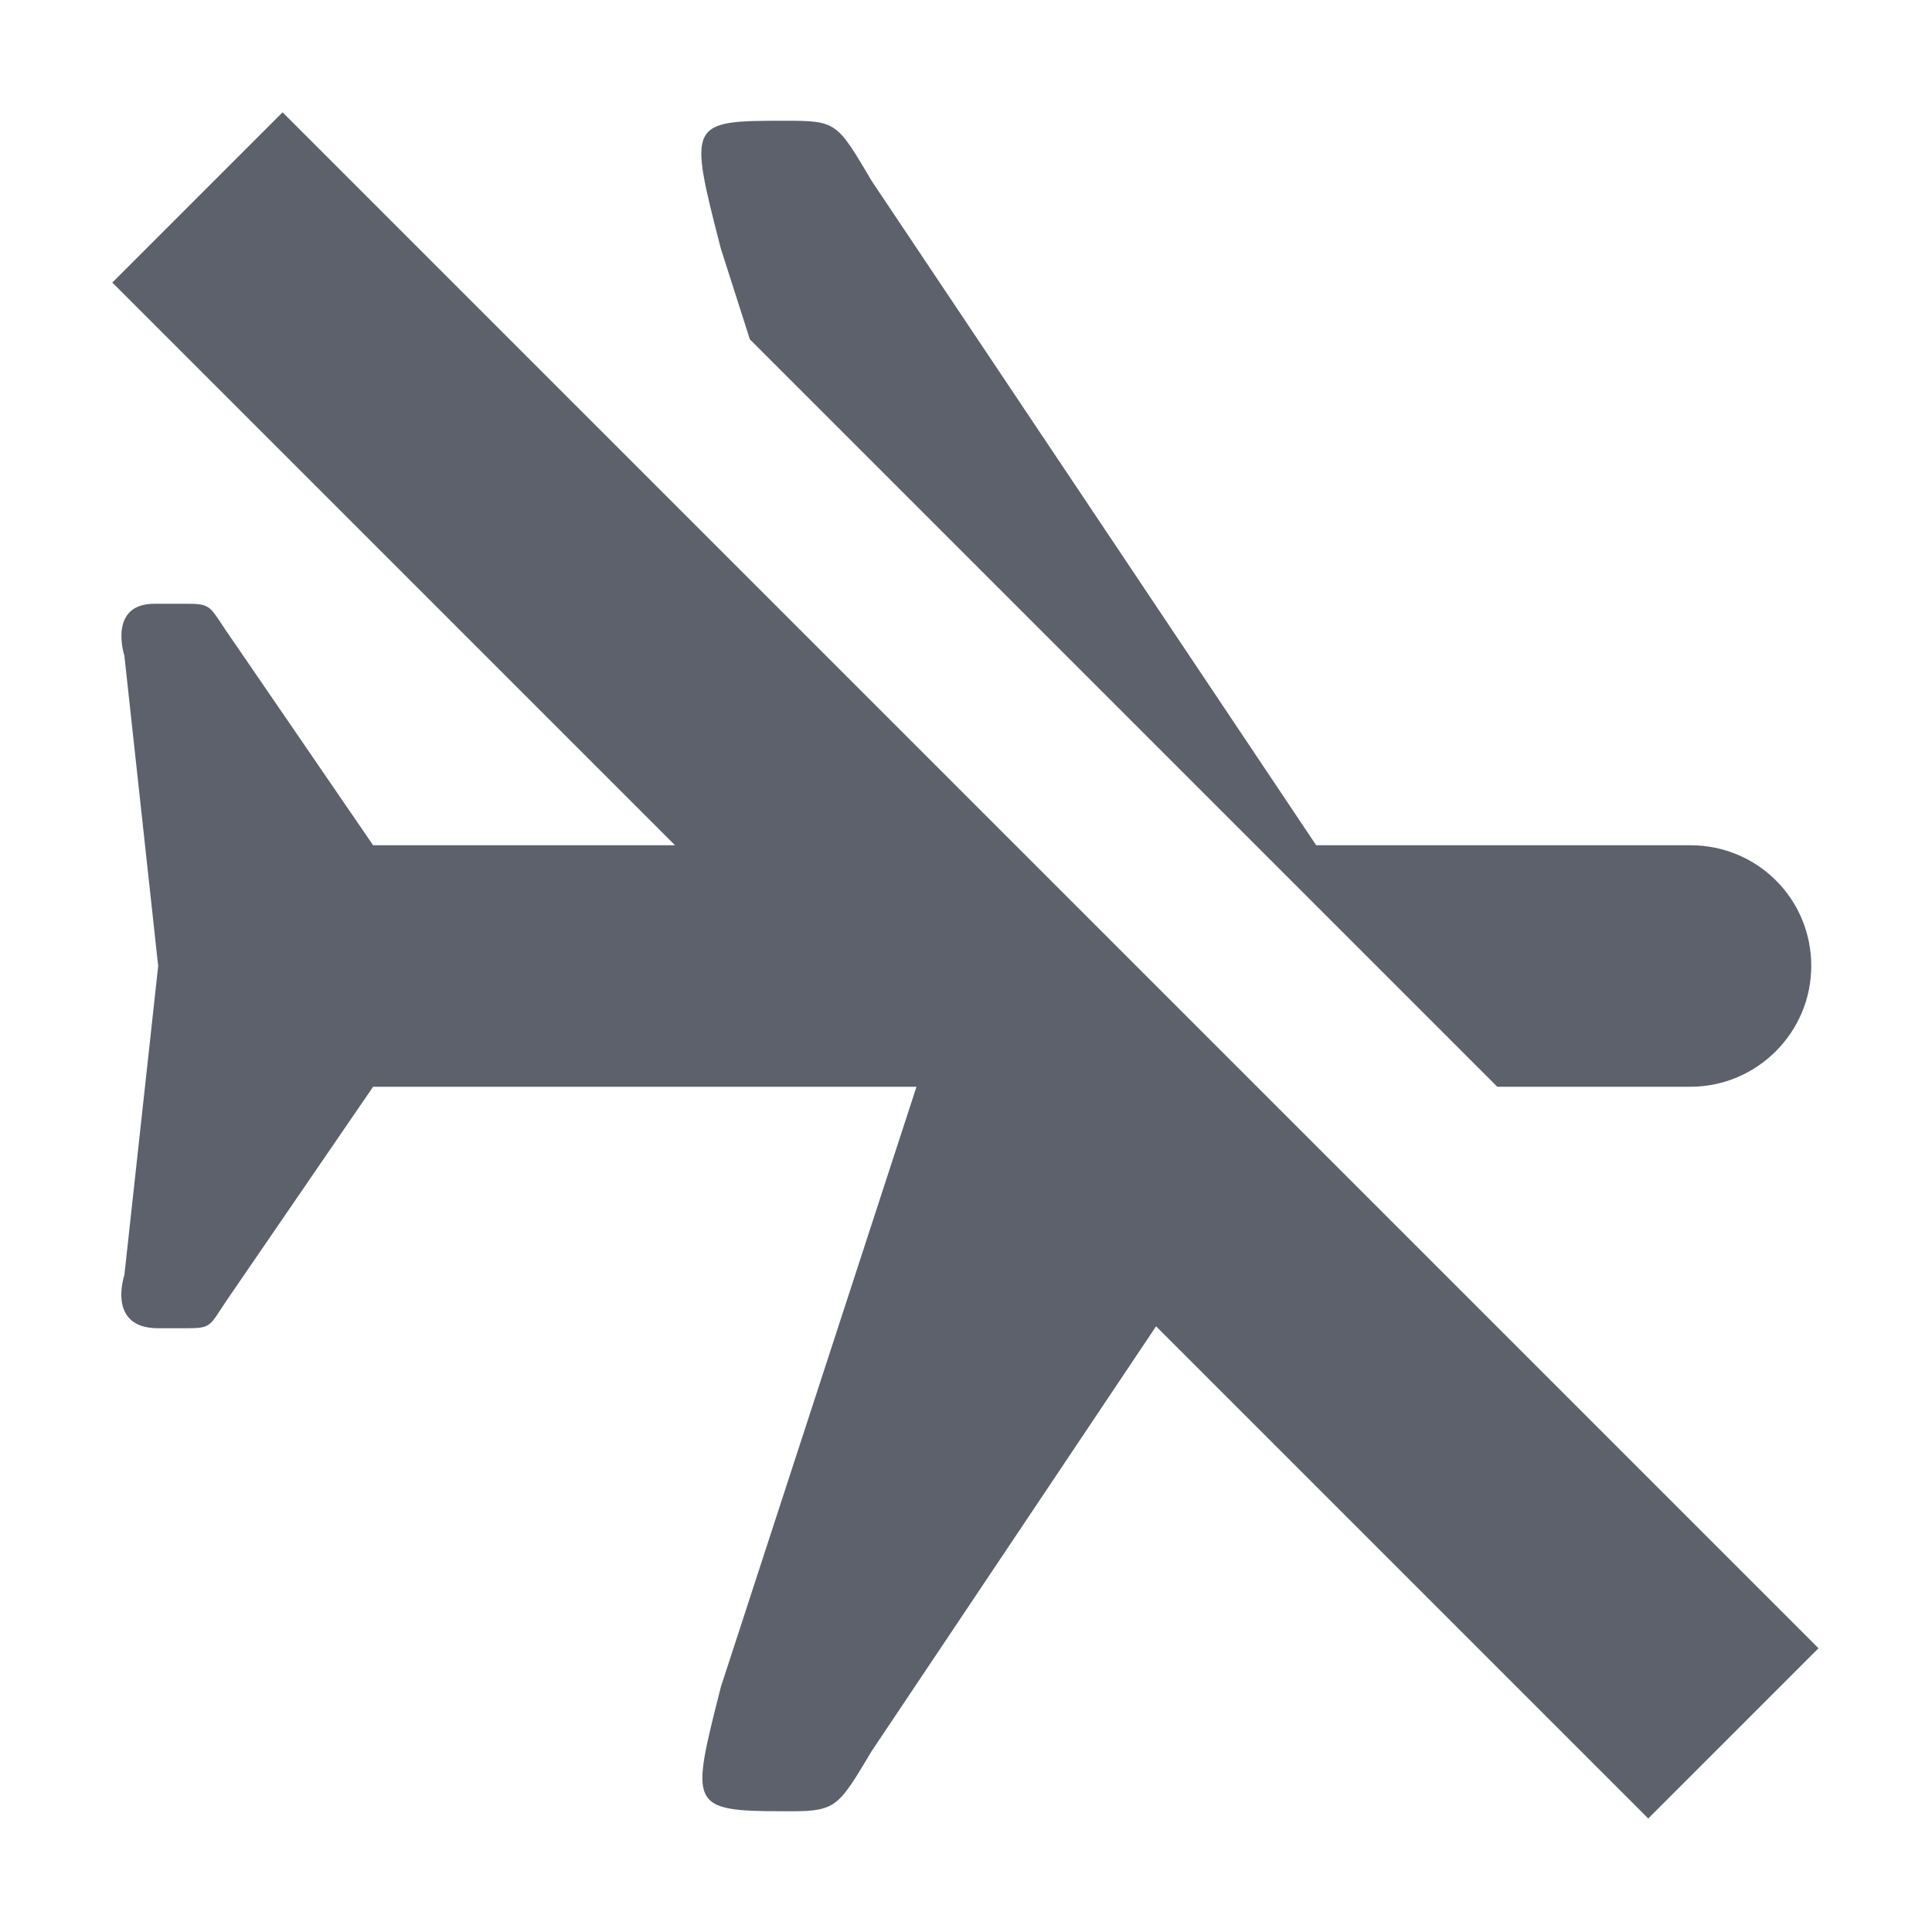
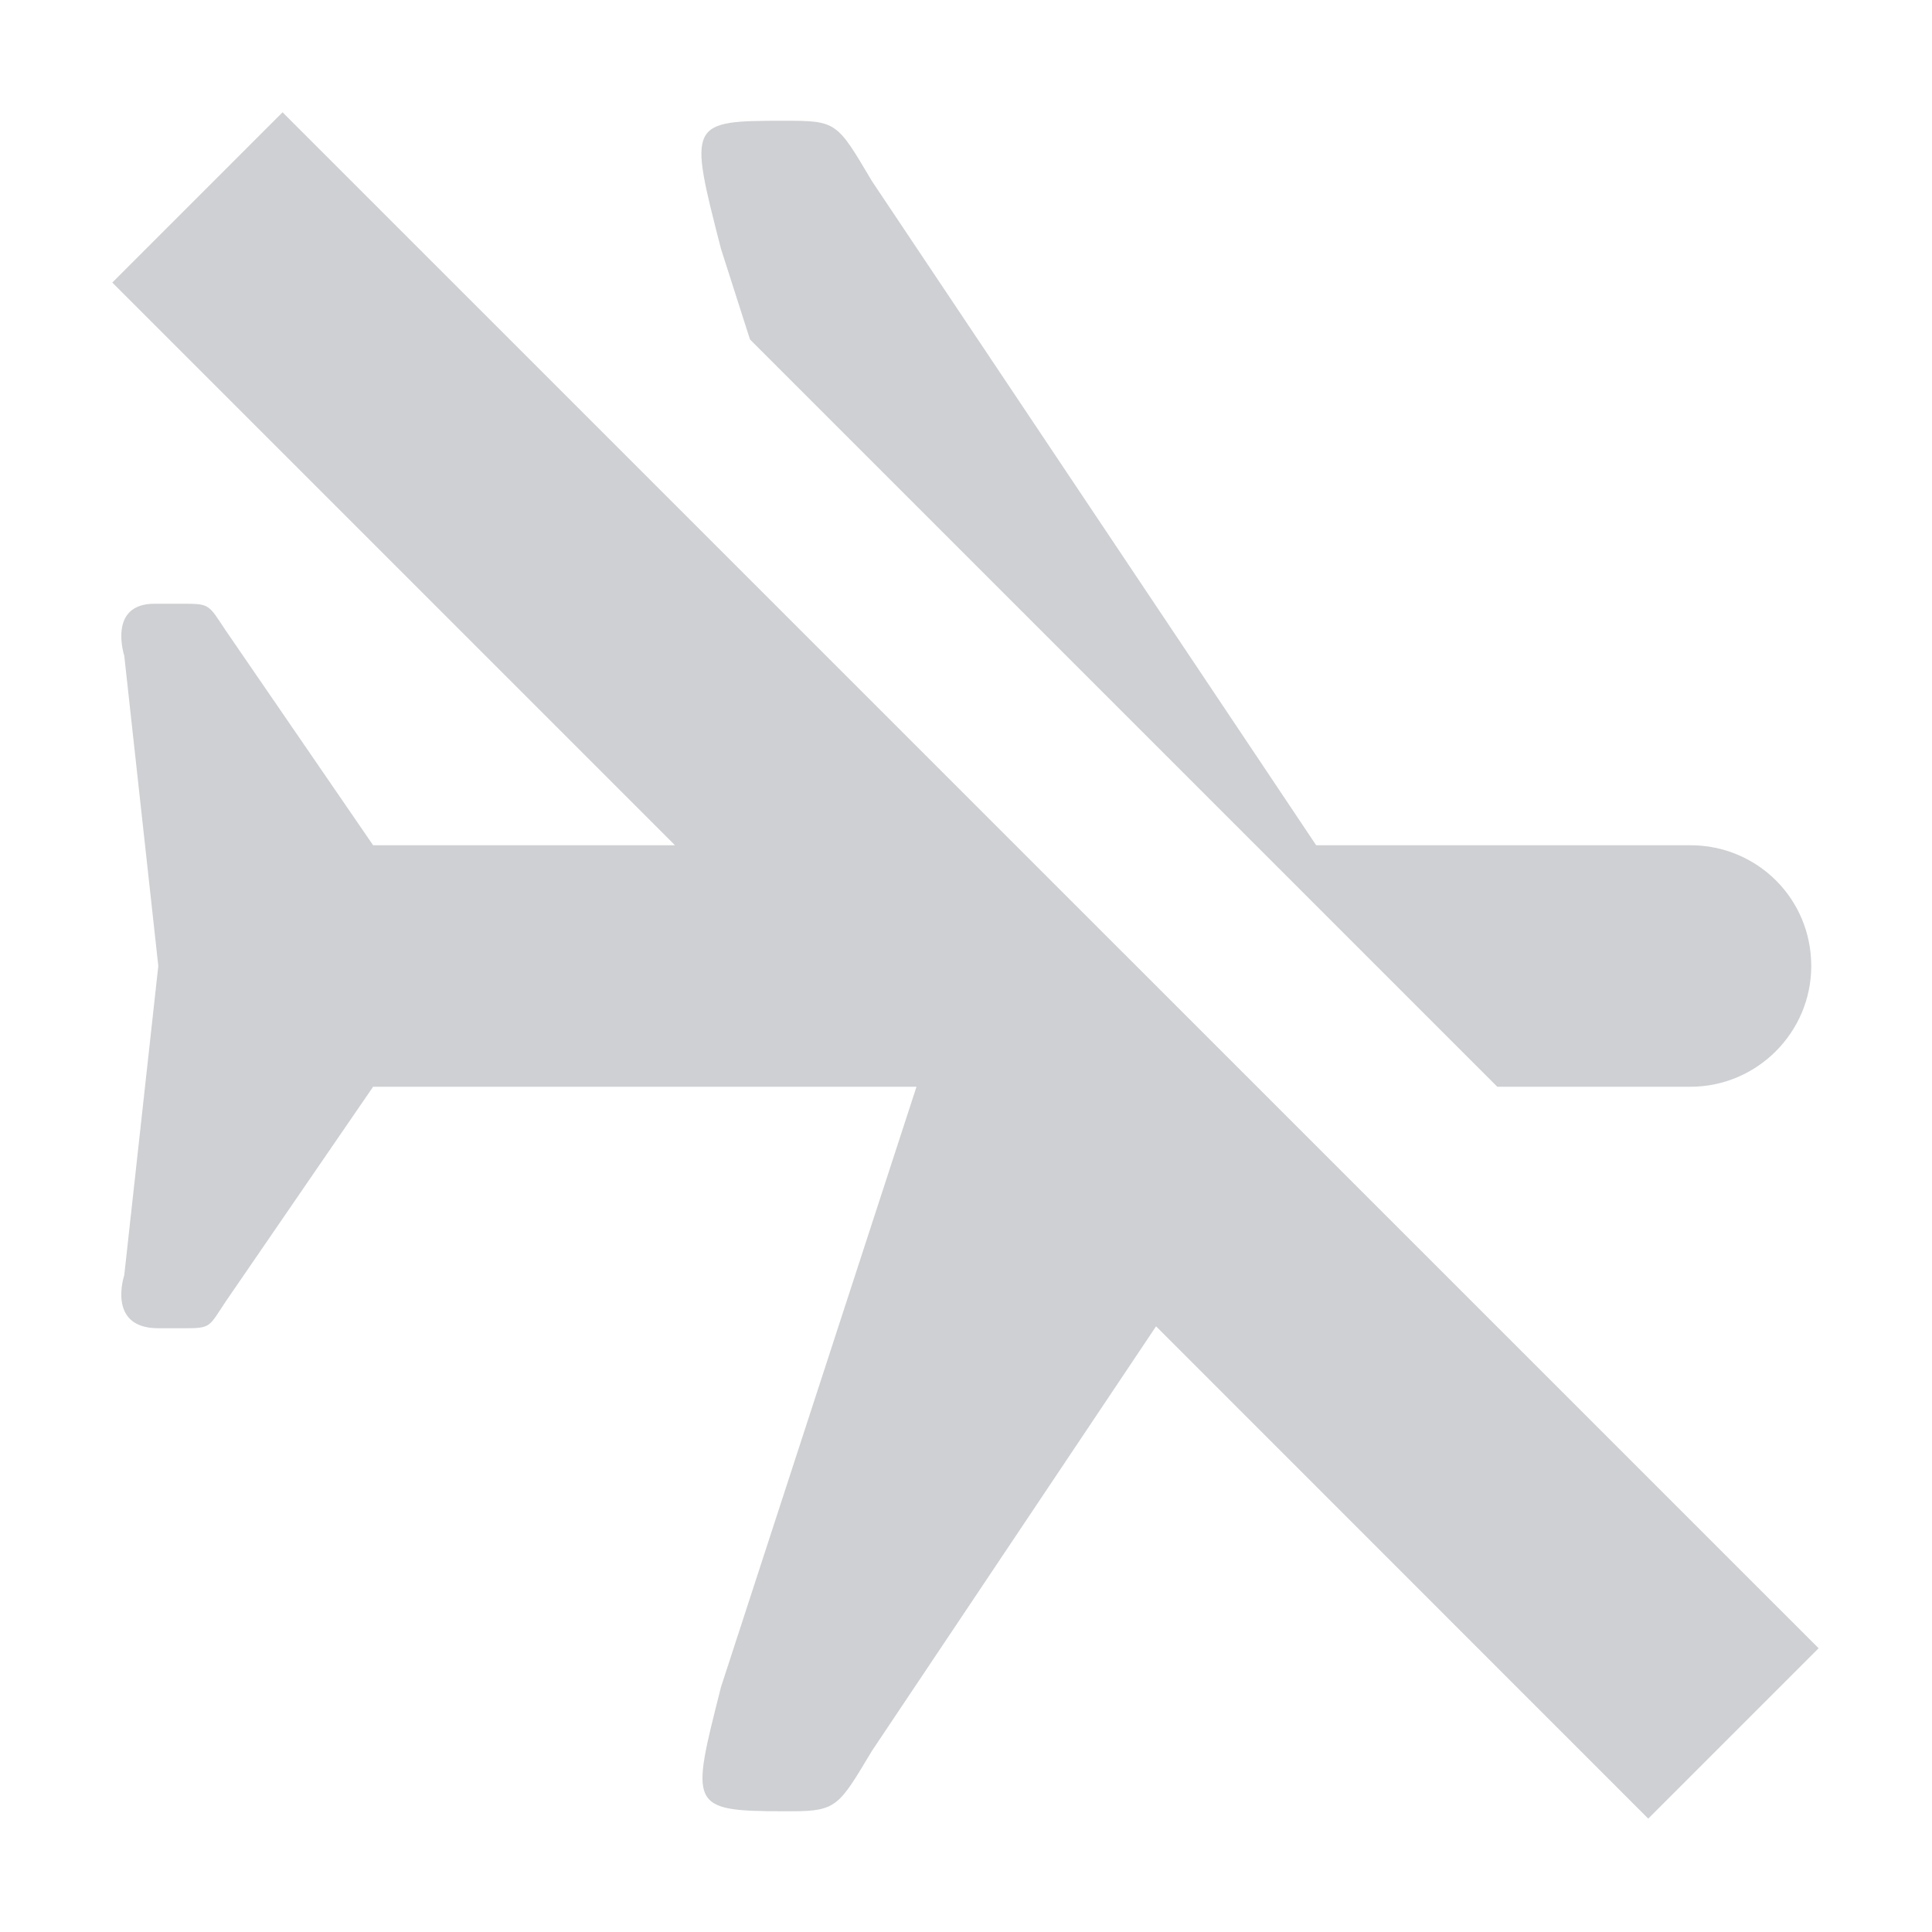
<svg xmlns="http://www.w3.org/2000/svg" width="16" height="16" version="1.1">
-   <path style="fill:#5c616c" d="M 15,8 C 15,8.55 14.55,9 14,9 H 12.4 L 6.21,2.81 5.97,2.06 C 5.7,1.01 5.7,1 6.5,1 6.93,1 6.93,1.01 7.22,1.5 L 10.9,7 H 14 C 14.55,7 15,7.44 15,8 Z M 10.38,9.78 7.22,14.5 C 6.95,14.95 6.93,15 6.56,15 H 6.5 C 5.7,15 5.72,14.96 5.97,13.97 L 7.59,9 H 3.09 L 1.87,10.78 C 1.73,10.99 1.75,11 1.53,11 H 1.31 C 0.88,11 1.03,10.56 1.03,10.56 L 1.31,8 1.03,5.43 C 1.03,5.43 0.89,5 1.28,5 H 1.53 C 1.74,5 1.73,5.01 1.87,5.22 L 3.09,7 H 7.59 Z" />
-   <path style="fill:#5c616c" d="M 15.06,13.65 2.34,0.93 0.93,2.34 13.65,15.06 Z" />
+   <path style="fill:#5c616c;opacity:0.3" d="M 2.34 0.93 L 0.93 2.34 L 5.59 7 L 3.09 7 L 1.869 5.221 C 1.729 5.011 1.739 5 1.529 5 L 1.279 5 C 0.889 5 1.029 5.43 1.029 5.43 L 1.311 8 L 1.029 10.561 C 1.029 10.561 0.881 11 1.311 11 L 1.529 11 C 1.749 11 1.729 10.989 1.869 10.779 L 3.09 9 L 7.59 9 L 5.971 13.971 C 5.721 14.961 5.7 15 6.5 15 L 6.561 15 C 6.931 15 6.951 14.95 7.221 14.5 L 9.574 10.984 L 13.65 15.061 L 15.061 13.65 L 2.34 0.93 z M 6.5 1 C 5.7 1 5.701 1.011 5.971 2.061 L 6.211 2.811 L 12.4 9 L 14 9 C 14.55 9 15 8.55 15 8 C 15 7.44 14.55 7 14 7 L 10.9 7 L 7.221 1.5 C 6.931 1.01 6.93 1 6.5 1 z" />
</svg>
